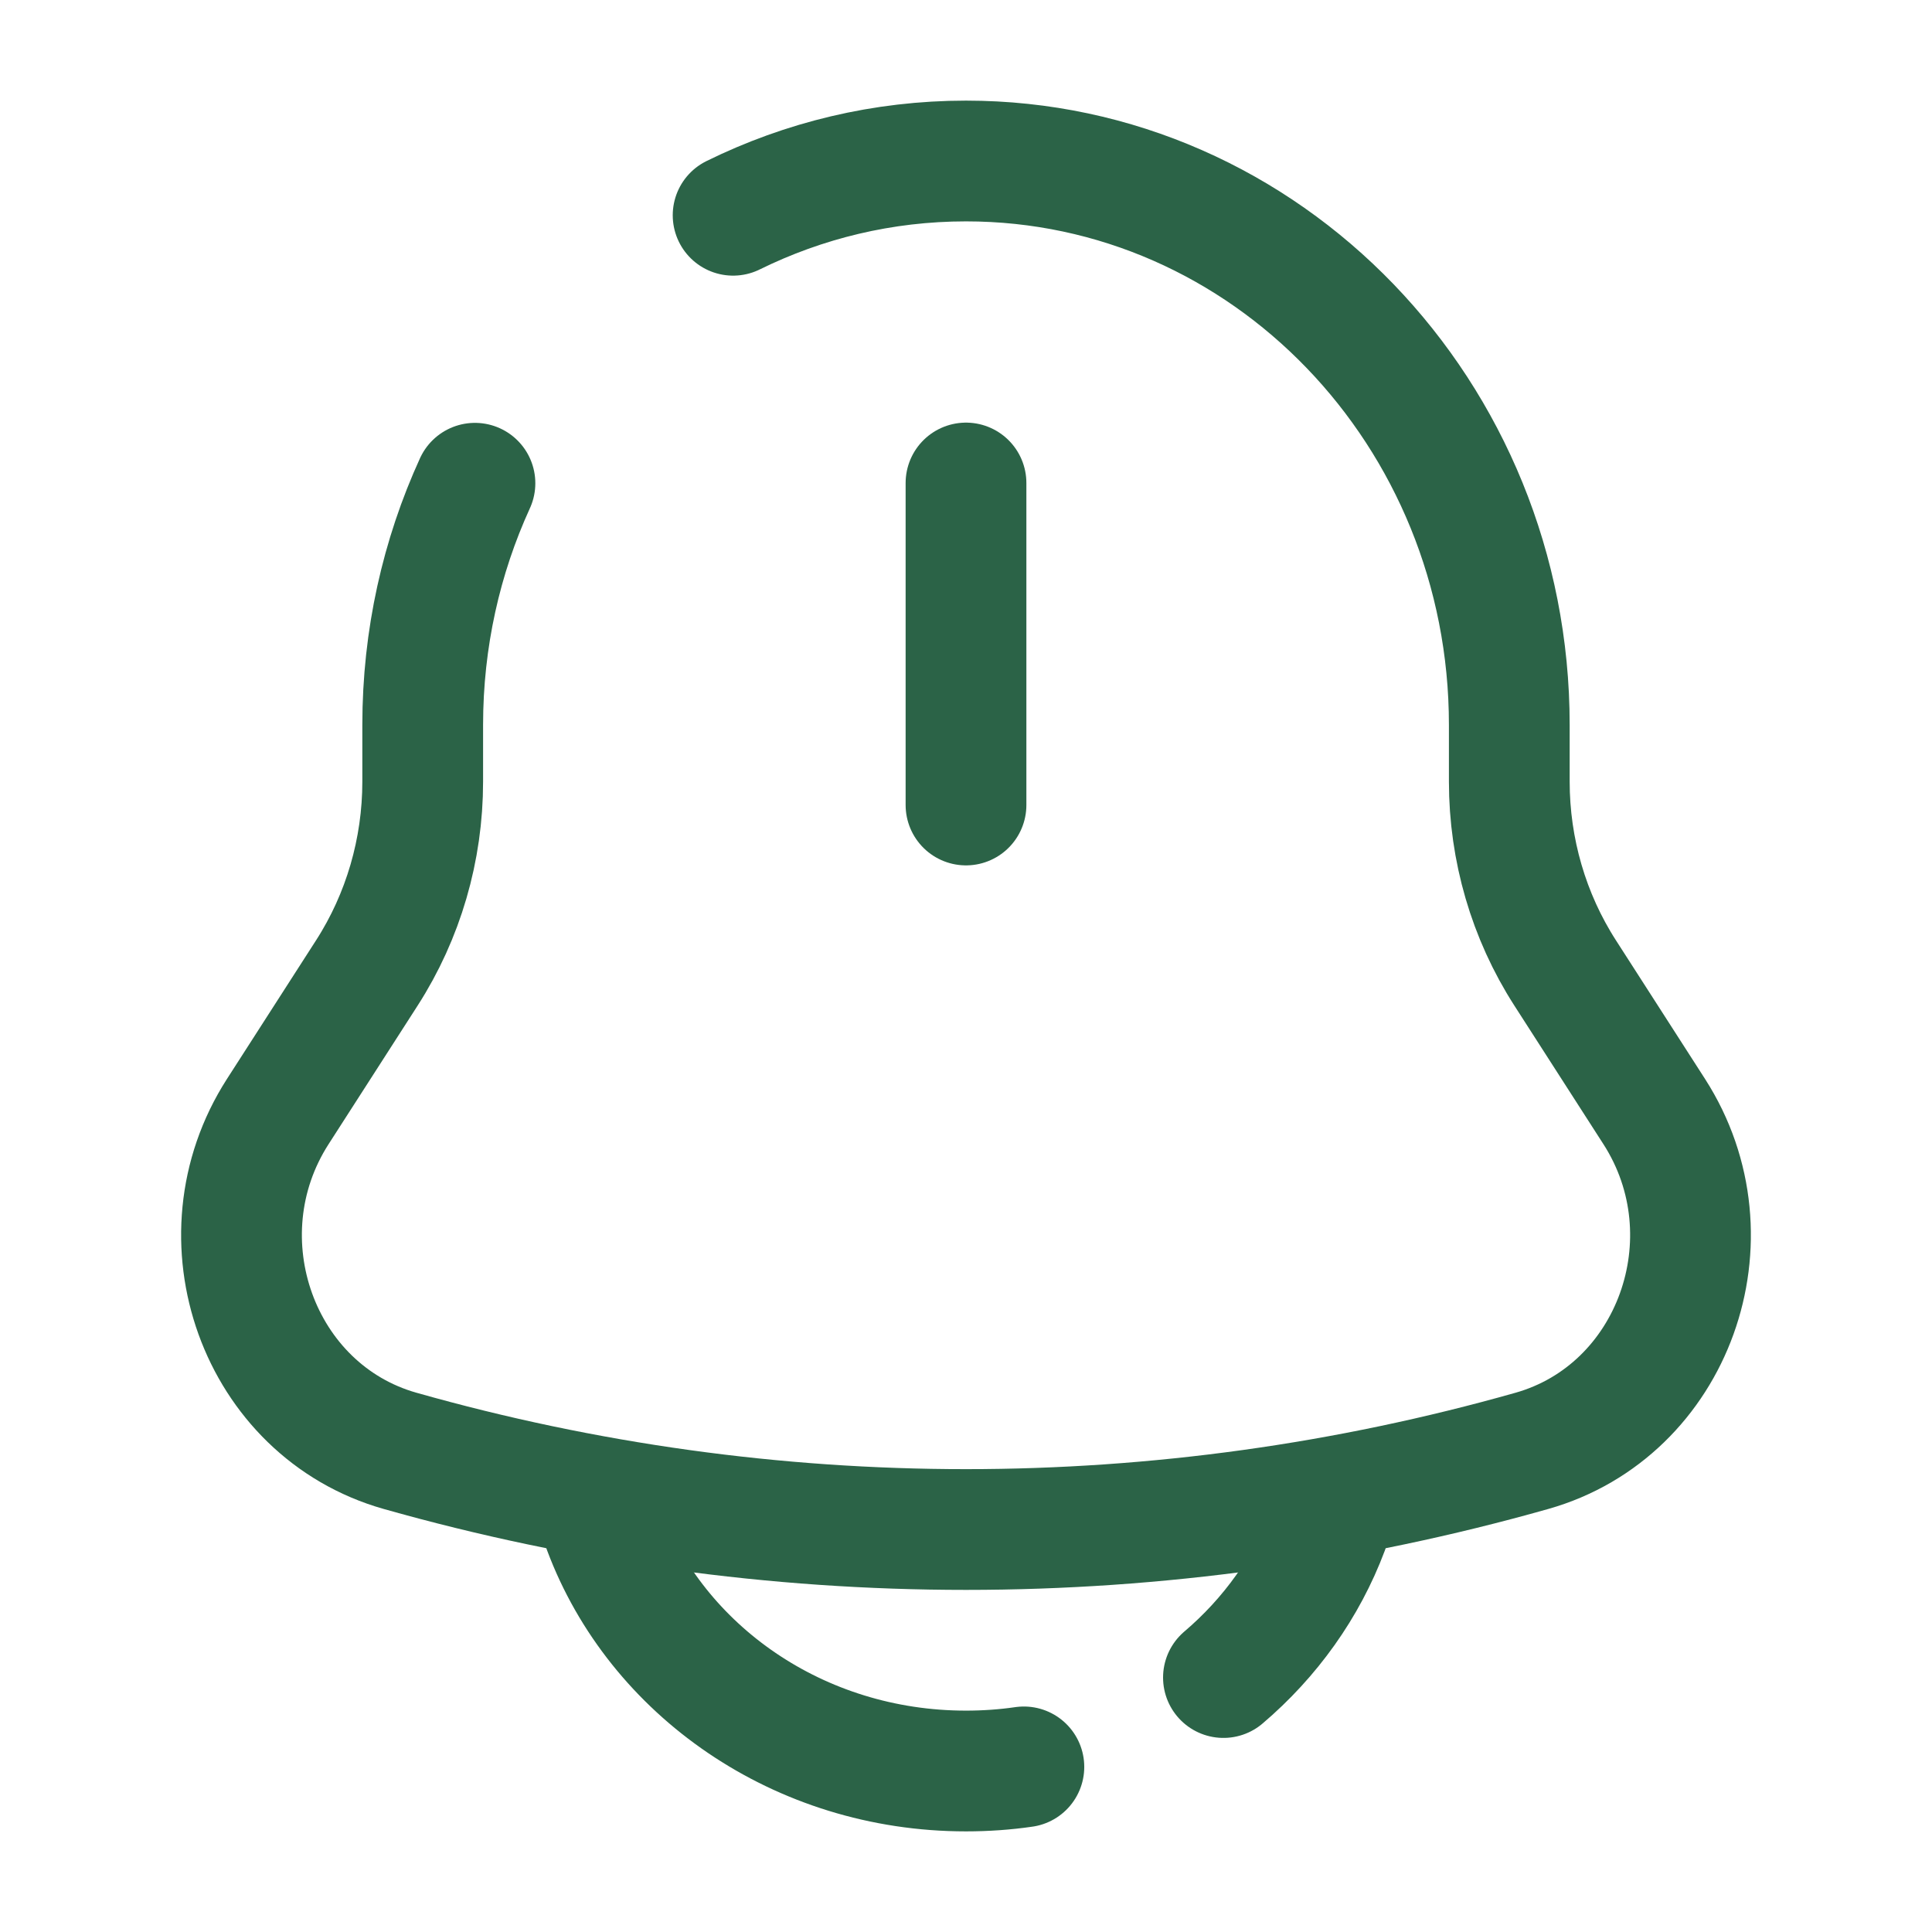
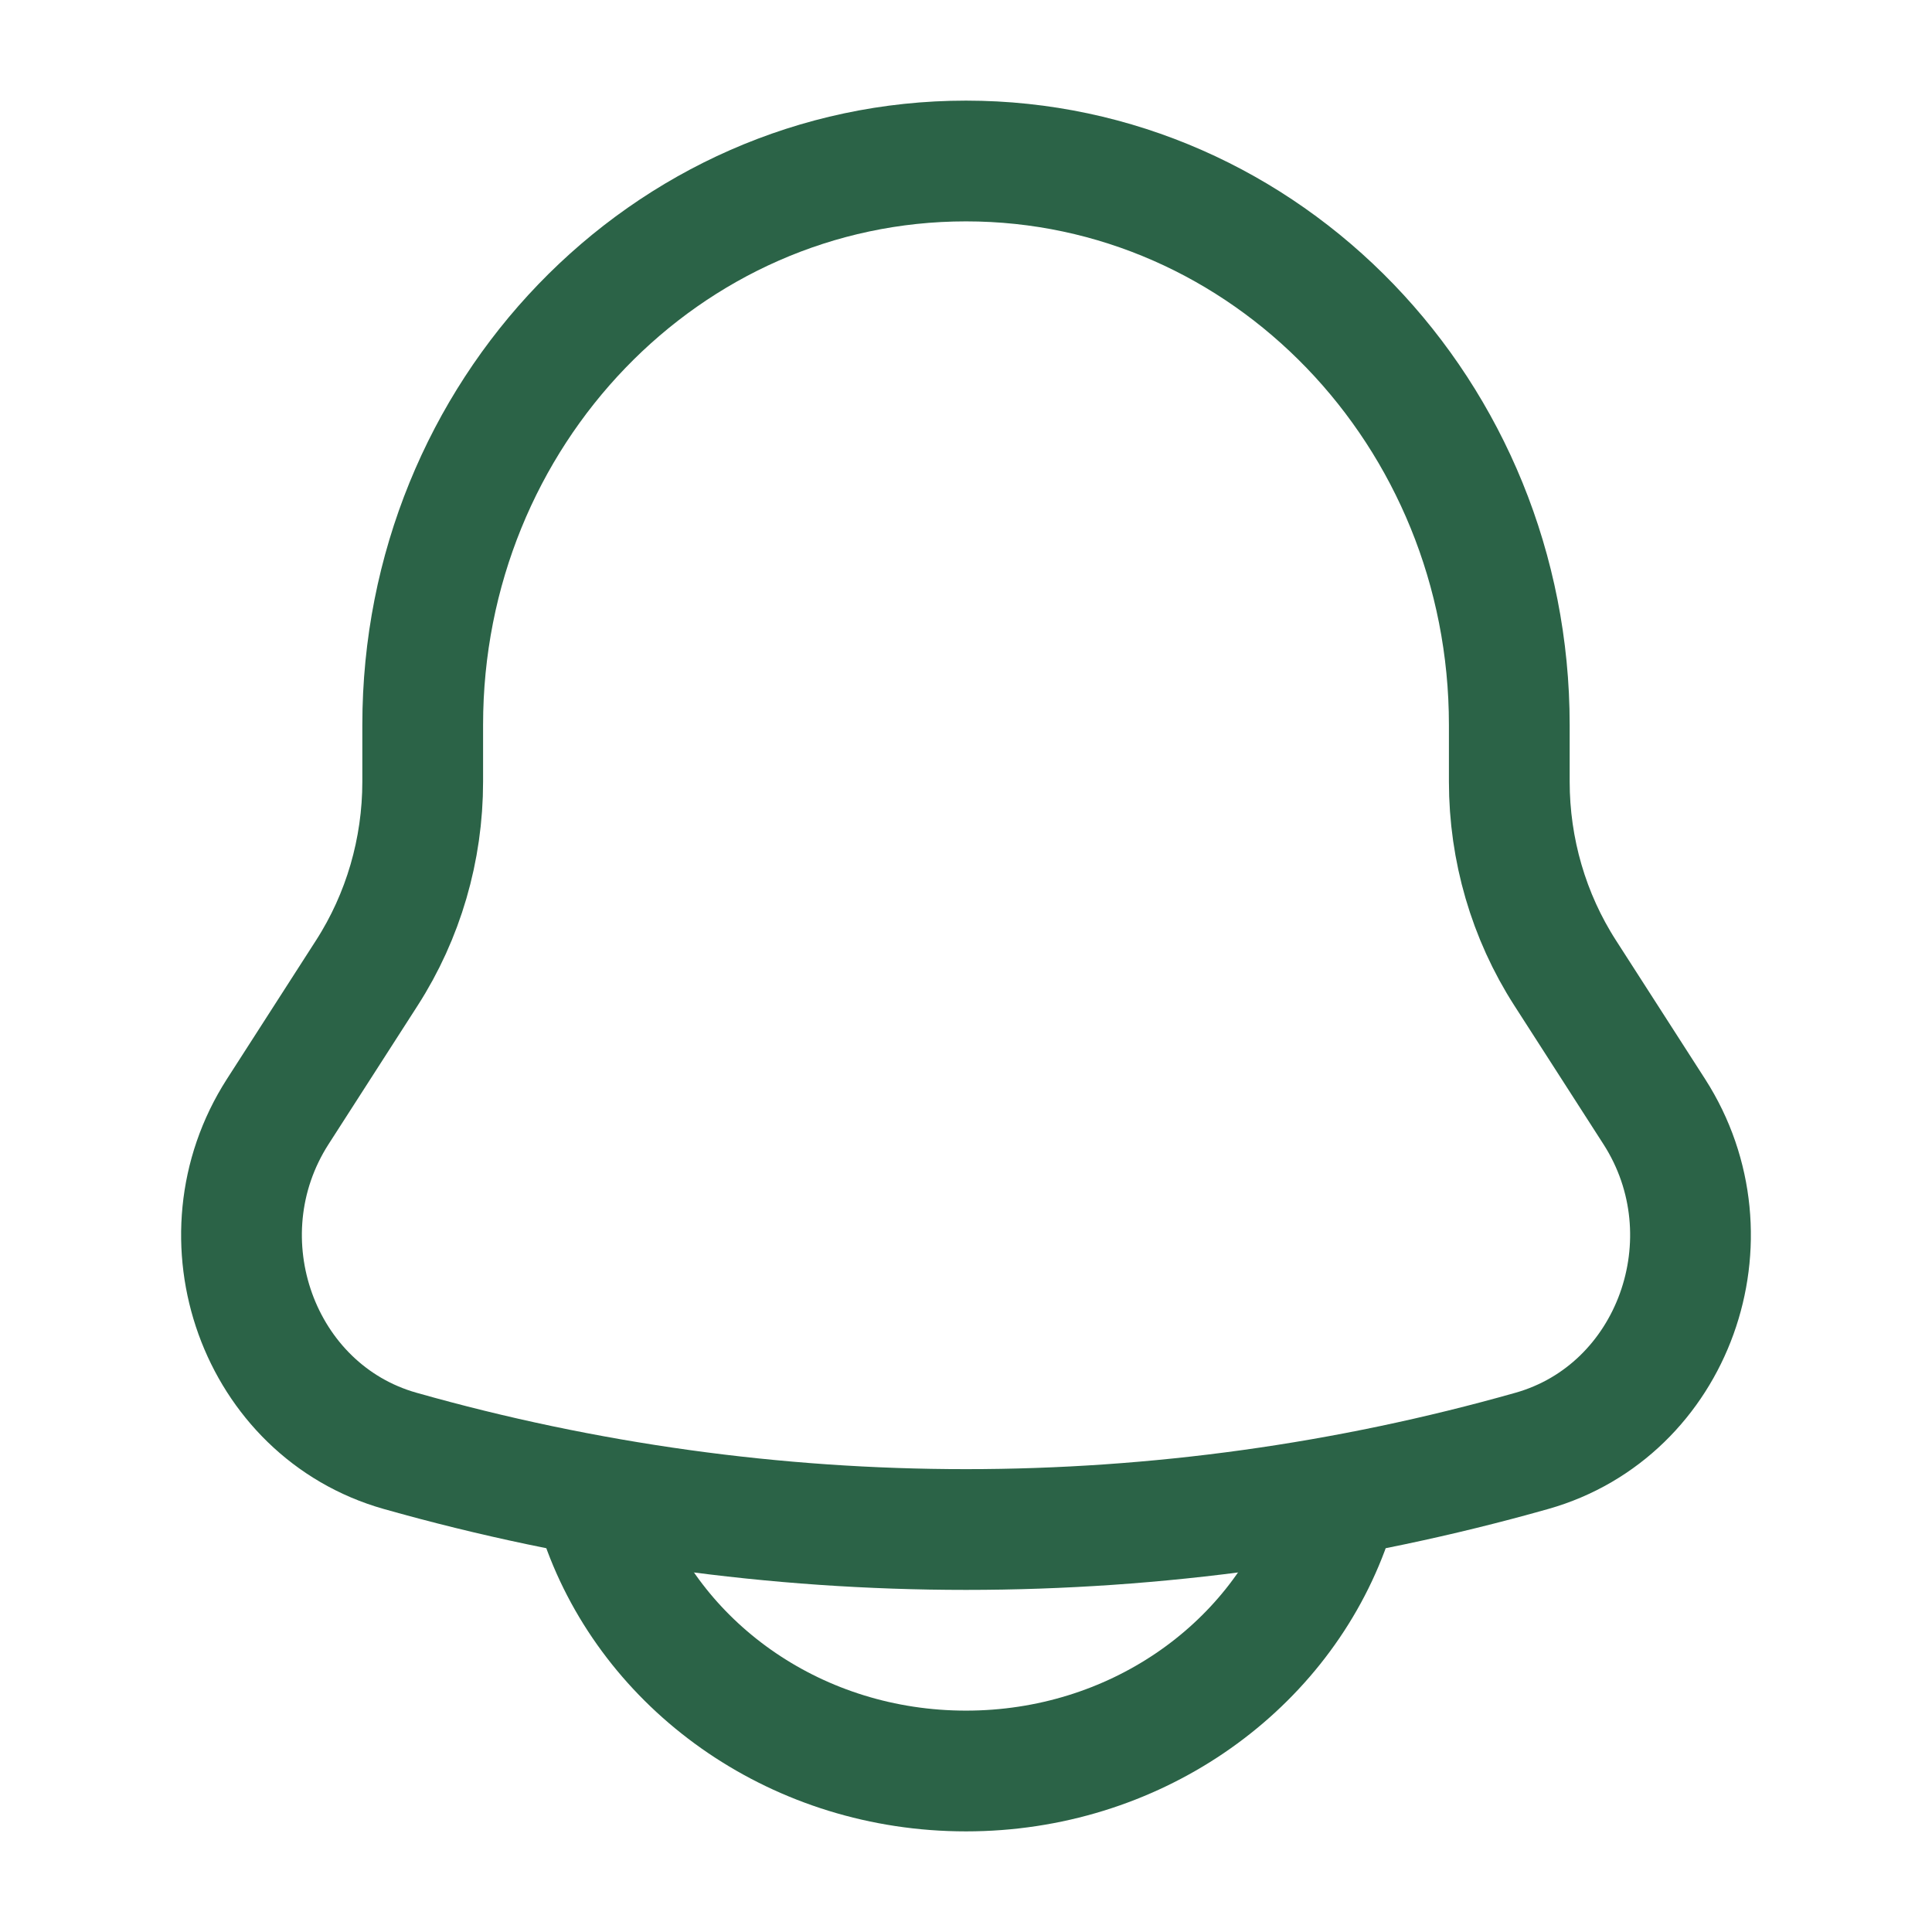
<svg xmlns="http://www.w3.org/2000/svg" width="800px" height="800px" viewBox="0 0 24 24" fill="none">
  <g id="SVGRepo_bgCarrier" stroke-width="0" />
  <g id="SVGRepo_tracerCarrier" stroke-linecap="round" stroke-linejoin="round" />
  <g id="SVGRepo_iconCarrier">
-     <path d="M12 6V10" stroke="#2B6347" stroke-width="1.5" stroke-linecap="round" />
-     <path d="M7.5 19C8.155 20.748 9.922 22 12 22C12.245 22 12.485 21.983 12.719 21.949M16.5 19C16.233 19.713 15.781 20.343 15.198 20.839" stroke="#2B6347" stroke-width="1.5" stroke-linecap="round" />
-     <path d="M9.107 2.674C9.984 2.242 10.965 2 12 2C15.727 2 18.749 5.136 18.749 9.005V9.71C18.749 10.555 18.99 11.382 19.442 12.085L20.55 13.809C21.561 15.384 20.789 17.525 19.03 18.023C14.427 19.326 9.573 19.326 4.97 18.023C3.211 17.525 2.439 15.384 3.45 13.809L4.558 12.085C5.01 11.382 5.251 10.555 5.251 9.71V9.005C5.251 7.931 5.484 6.913 5.9 6.003" stroke="#2B6347" stroke-width="1.5" stroke-linecap="round" />
+     <path d="M18.749 9.71V9.005C18.749 5.136 15.727 2 12 2C8.273 2 5.251 5.136 5.251 9.005V9.71C5.251 10.555 5.01 11.382 4.558 12.085L3.45 13.809C2.439 15.384 3.211 17.525 4.97 18.023C9.573 19.326 14.427 19.326 19.03 18.023C20.789 17.525 21.561 15.384 20.55 13.809L19.442 12.085C18.99 11.382 18.749 10.555 18.749 9.71Z" stroke="#2B6347" stroke-width="1.5" />
+     <path d="M7.5 19C8.155 20.748 9.922 22 12 22C14.078 22 15.845 20.748 16.5 19" stroke="#2B6347" stroke-width="1.5" stroke-linecap="round" />
  </g>
</svg>
